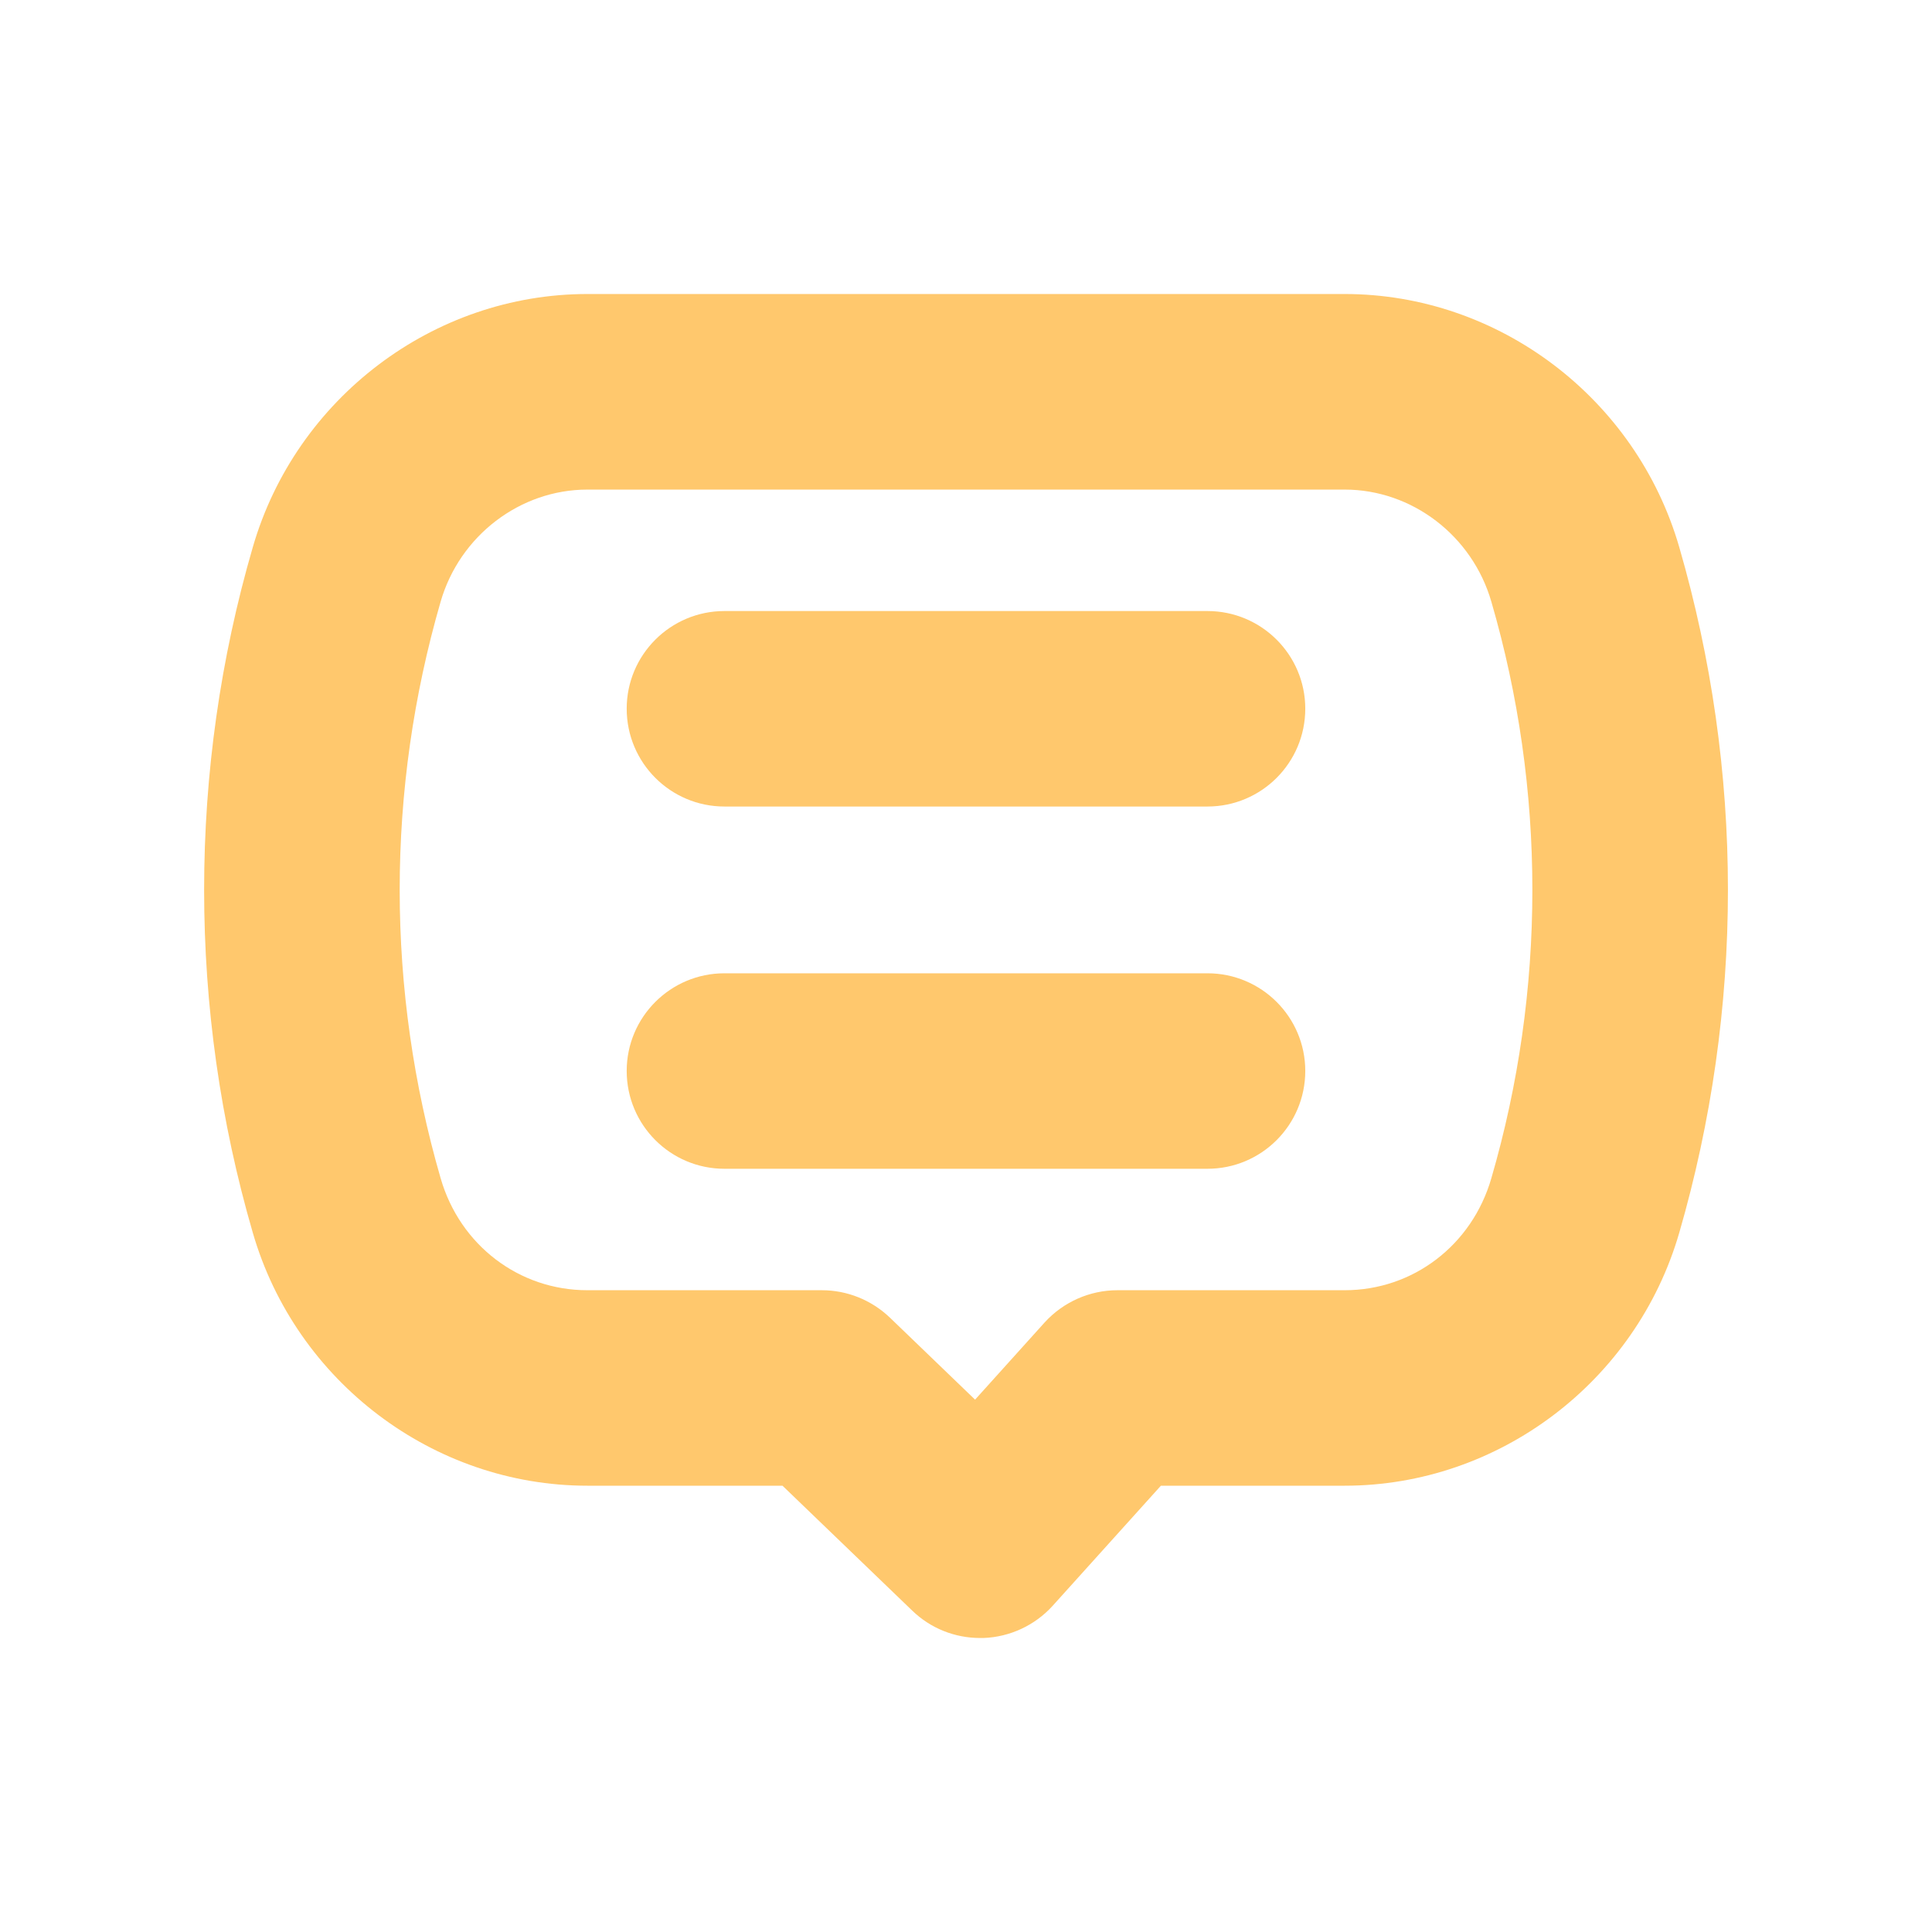
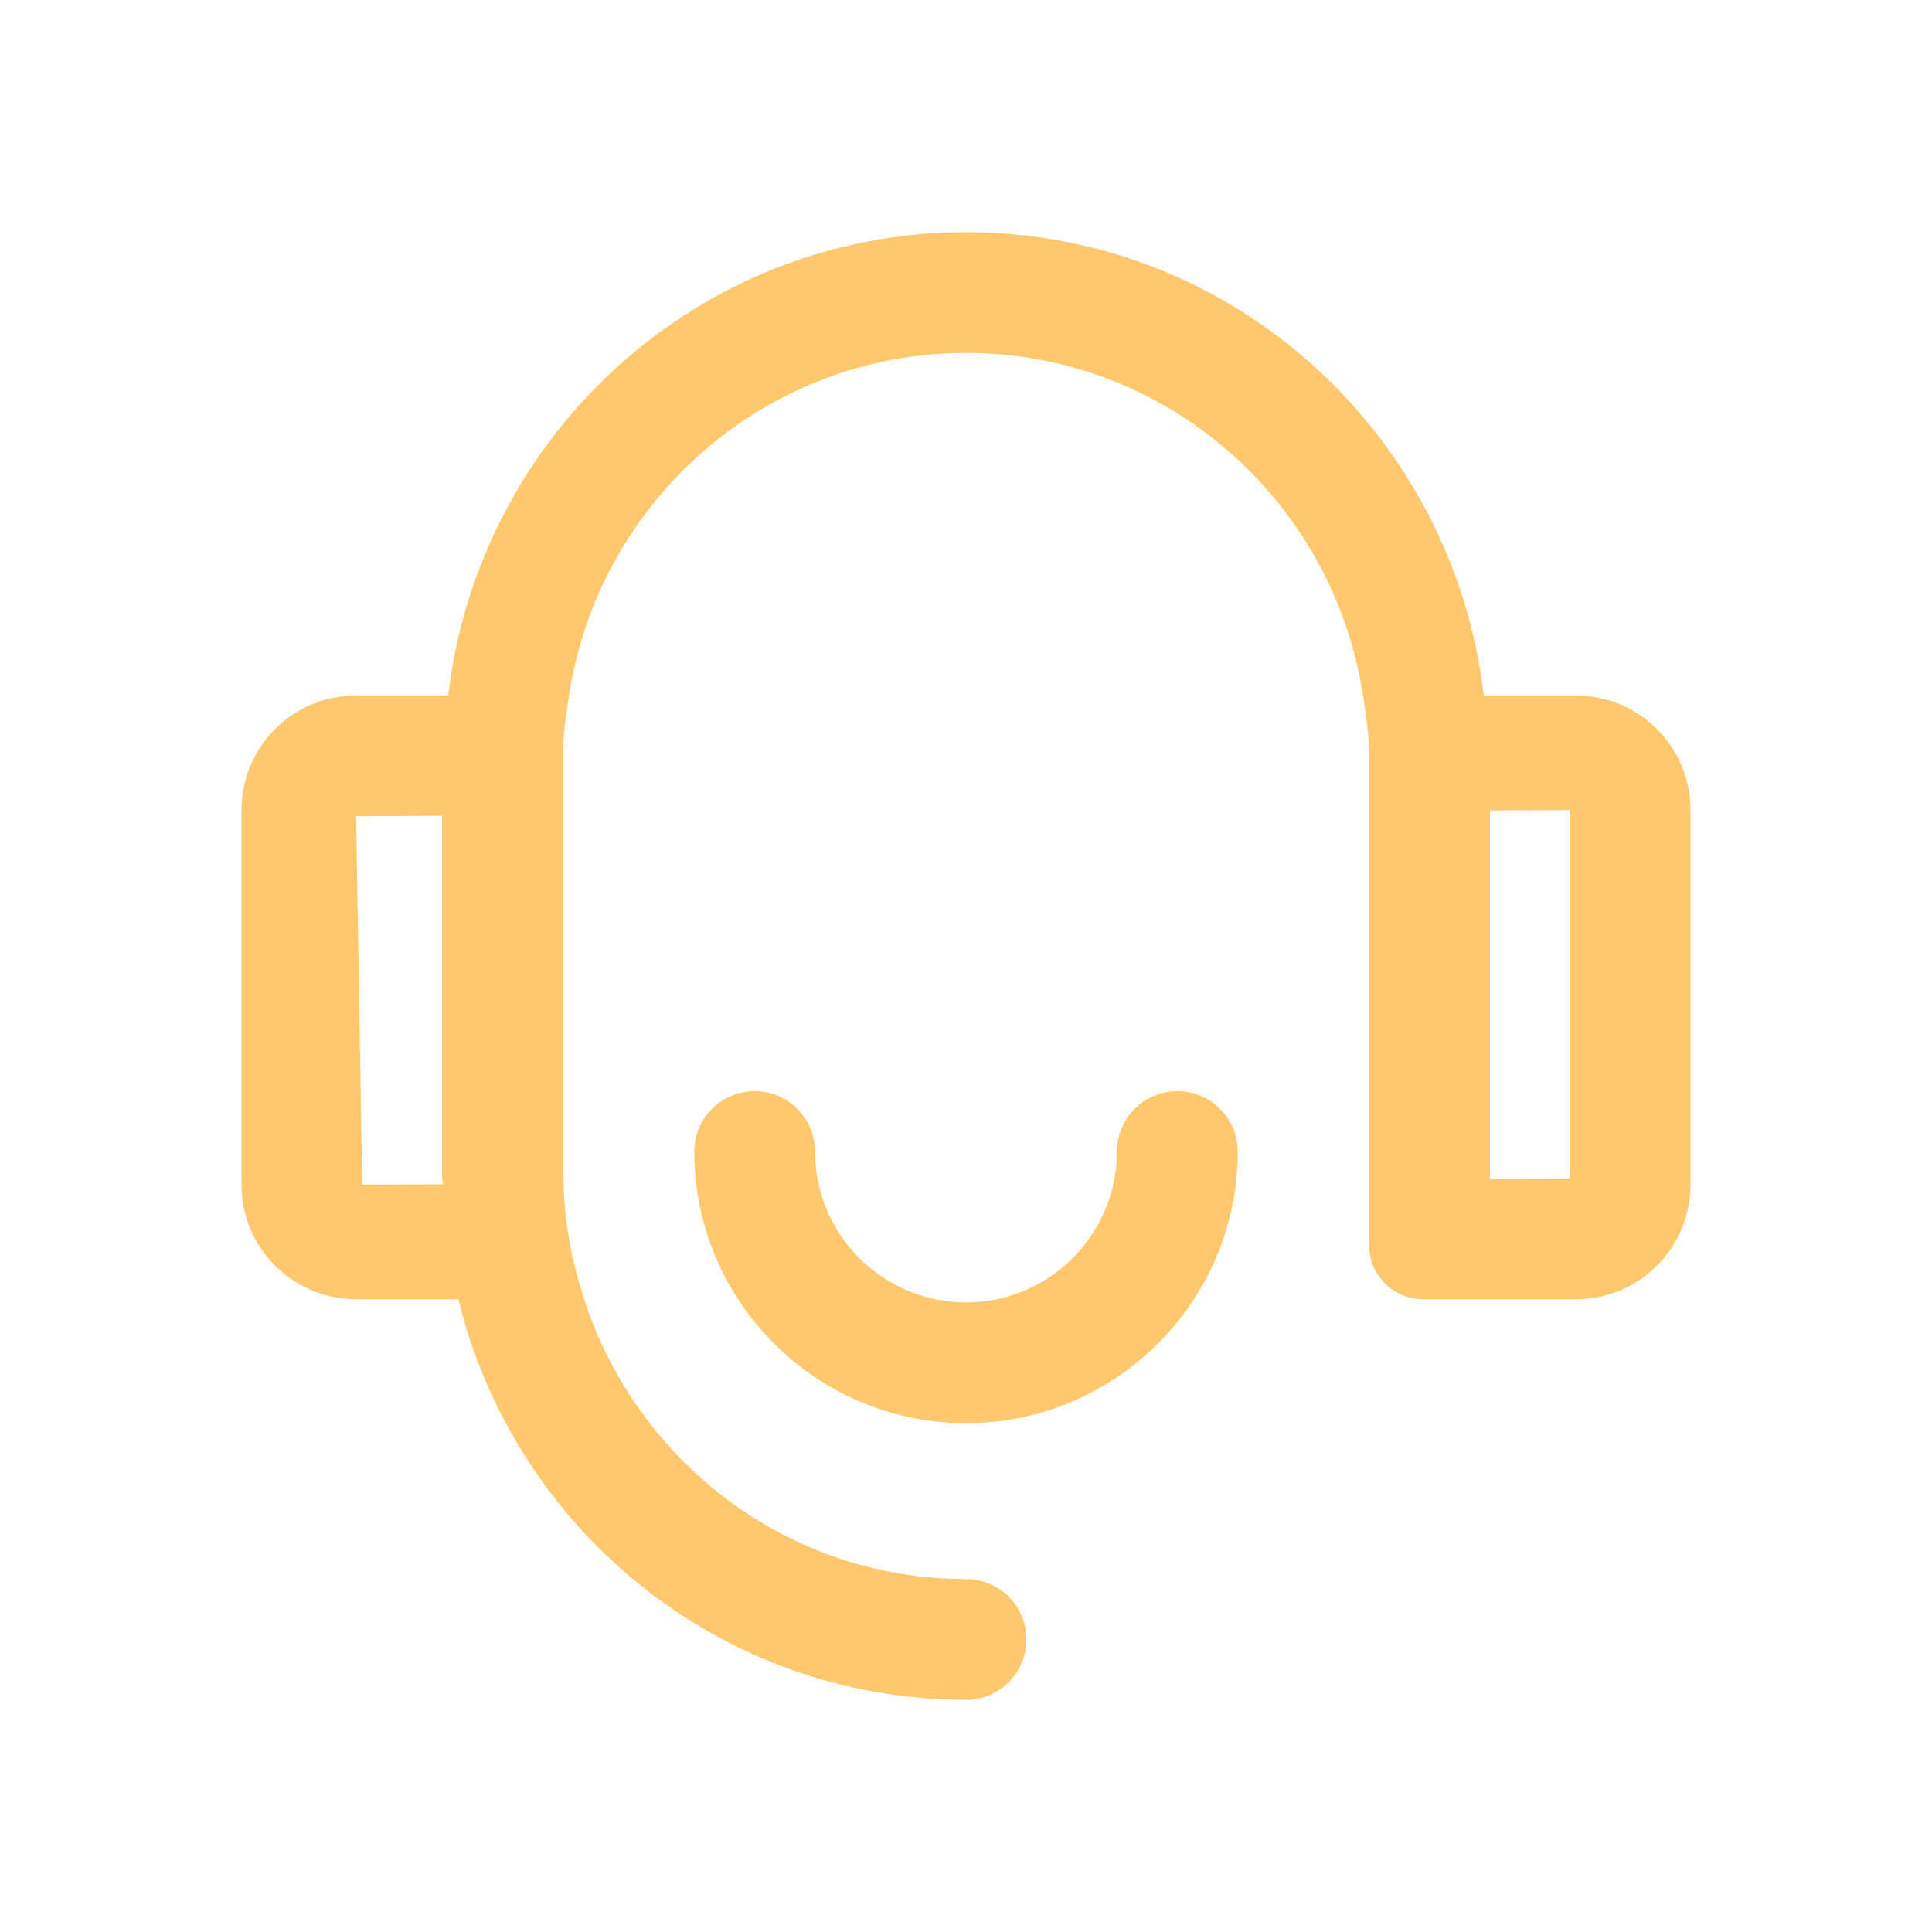
<svg xmlns="http://www.w3.org/2000/svg" width="22px" height="22px" viewBox="0 0 22 22" version="1.1">
  <g id="小程序（精简版）" stroke="none" stroke-width="1" fill="none" fill-rule="evenodd">
-     <g id="我的" transform="translate(-50, -529)">
-       <g id="分组-6" transform="translate(30, 459)">
+     <g id="我的" transform="translate(-40, -541)">
+       <g id="分组-6" transform="translate(20, 471)">
        <g id="分组-3">
          <g id="分组-8-copy-3" transform="translate(0, 54)">
            <g id="分组" transform="translate(20, 16)">
              <polygon id="Fill-1" fill="#FFFFFF" points="0 22 22 22 22 0 0 0" />
-               <g transform="translate(2.108333, 2.75)" fill="#FFC86D">
-                 <path d="M11.641,6.434 L6.141,6.434 C5.527,6.434 5.028,5.936 5.028,5.32 C5.028,4.706 5.527,4.208 6.141,4.208 L11.641,4.208 C12.256,4.208 12.755,4.706 12.755,5.32 C12.755,5.936 12.256,6.434 11.641,6.434" id="Fill-2" />
-                 <path d="M11.641,10.559 L6.141,10.559 C5.527,10.559 5.028,10.061 5.028,9.445 C5.028,8.831 5.527,8.333 6.141,8.333 L11.641,8.333 C12.256,8.333 12.755,8.831 12.755,9.445 C12.755,10.061 12.256,10.559 11.641,10.559" id="Fill-4" />
-                 <path d="M4.58,2.825 C3.814,2.825 3.126,3.35 2.909,4.102 C2.6,5.169 2.443,6.273 2.443,7.383 C2.443,8.494 2.6,9.599 2.909,10.666 C3.129,11.429 3.802,11.942 4.58,11.942 L7.25,11.942 C7.539,11.942 7.815,12.054 8.023,12.252 L8.995,13.188 L9.788,12.308 C10,12.076 10.3,11.942 10.616,11.942 L13.204,11.942 C13.982,11.942 14.654,11.429 14.874,10.666 C15.184,9.601 15.341,8.495 15.341,7.383 C15.341,6.272 15.184,5.168 14.874,4.102 C14.657,3.35 13.97,2.825 13.204,2.825 L4.58,2.825 Z M9.051,15.902 C8.764,15.902 8.488,15.792 8.28,15.591 L6.802,14.168 L4.58,14.168 C2.828,14.168 1.261,12.984 0.77,11.286 C0.401,10.017 0.216,8.704 0.216,7.383 C0.216,6.063 0.401,4.75 0.77,3.482 C1.261,1.784 2.828,0.598 4.58,0.598 L13.204,0.598 C14.956,0.598 16.523,1.784 17.014,3.482 C17.381,4.748 17.568,6.061 17.568,7.383 C17.568,8.705 17.381,10.019 17.014,11.286 C16.523,12.984 14.956,14.168 13.204,14.168 L11.111,14.168 L9.879,15.535 C9.677,15.758 9.392,15.891 9.091,15.902 L9.051,15.902 Z" id="Fill-6" />
+               <g transform="translate(2.75, 1.375)" fill="#FFC86D">
+                 <path d="M15.125,12.045 L14.216,12.05 L14.216,7.854 L15.125,7.85 L15.125,12.045 Z M2.293,12.111 L1.375,12.115 L1.305,7.92 L2.284,7.914 L2.284,12.016 C2.284,12.047 2.293,12.078 2.293,12.111 Z M15.195,6.545 L14.146,6.545 C13.8,3.583 11.304,1.269 8.25,1.269 C5.196,1.269 2.7,3.583 2.354,6.545 L1.305,6.545 C0.584,6.545 0,7.129 0,7.85 L0,12.115 C0,12.835 0.584,13.42 1.305,13.42 L2.47,13.42 C3.105,16.029 5.446,17.981 8.25,17.981 C8.63,17.981 8.938,17.674 8.938,17.293 C8.938,16.914 8.63,16.606 8.25,16.606 C6.212,16.606 4.499,15.262 3.902,13.42 C3.766,13.002 3.677,12.564 3.668,12.104 C3.667,12.074 3.659,12.046 3.659,12.016 L3.659,7.907 L3.659,7.235 C3.659,6.998 3.695,6.772 3.729,6.545 C4.064,4.342 5.955,2.644 8.25,2.644 C10.545,2.644 12.435,4.342 12.771,6.545 C12.805,6.772 12.841,6.998 12.841,7.235 L12.841,7.861 L12.841,12.805 C12.841,13.145 13.116,13.42 13.456,13.42 L15.195,13.42 C15.916,13.42 16.5,12.835 16.5,12.115 L16.5,7.85 C16.5,7.129 15.916,6.545 15.195,6.545 Z" id="Fill-2" />
+                 <path d="M8.25,14.831 C6.544,14.831 5.156,13.442 5.156,11.737 C5.156,11.358 5.464,11.05 5.844,11.05 C6.223,11.05 6.531,11.358 6.531,11.737 C6.531,12.685 7.303,13.456 8.25,13.456 C9.197,13.456 9.969,12.685 9.969,11.737 C9.969,11.358 10.277,11.05 10.656,11.05 C11.036,11.05 11.344,11.358 11.344,11.737 C11.344,13.442 9.955,14.831 8.25,14.831" id="Fill-4" />
              </g>
            </g>
          </g>
        </g>
      </g>
    </g>
  </g>
</svg>
